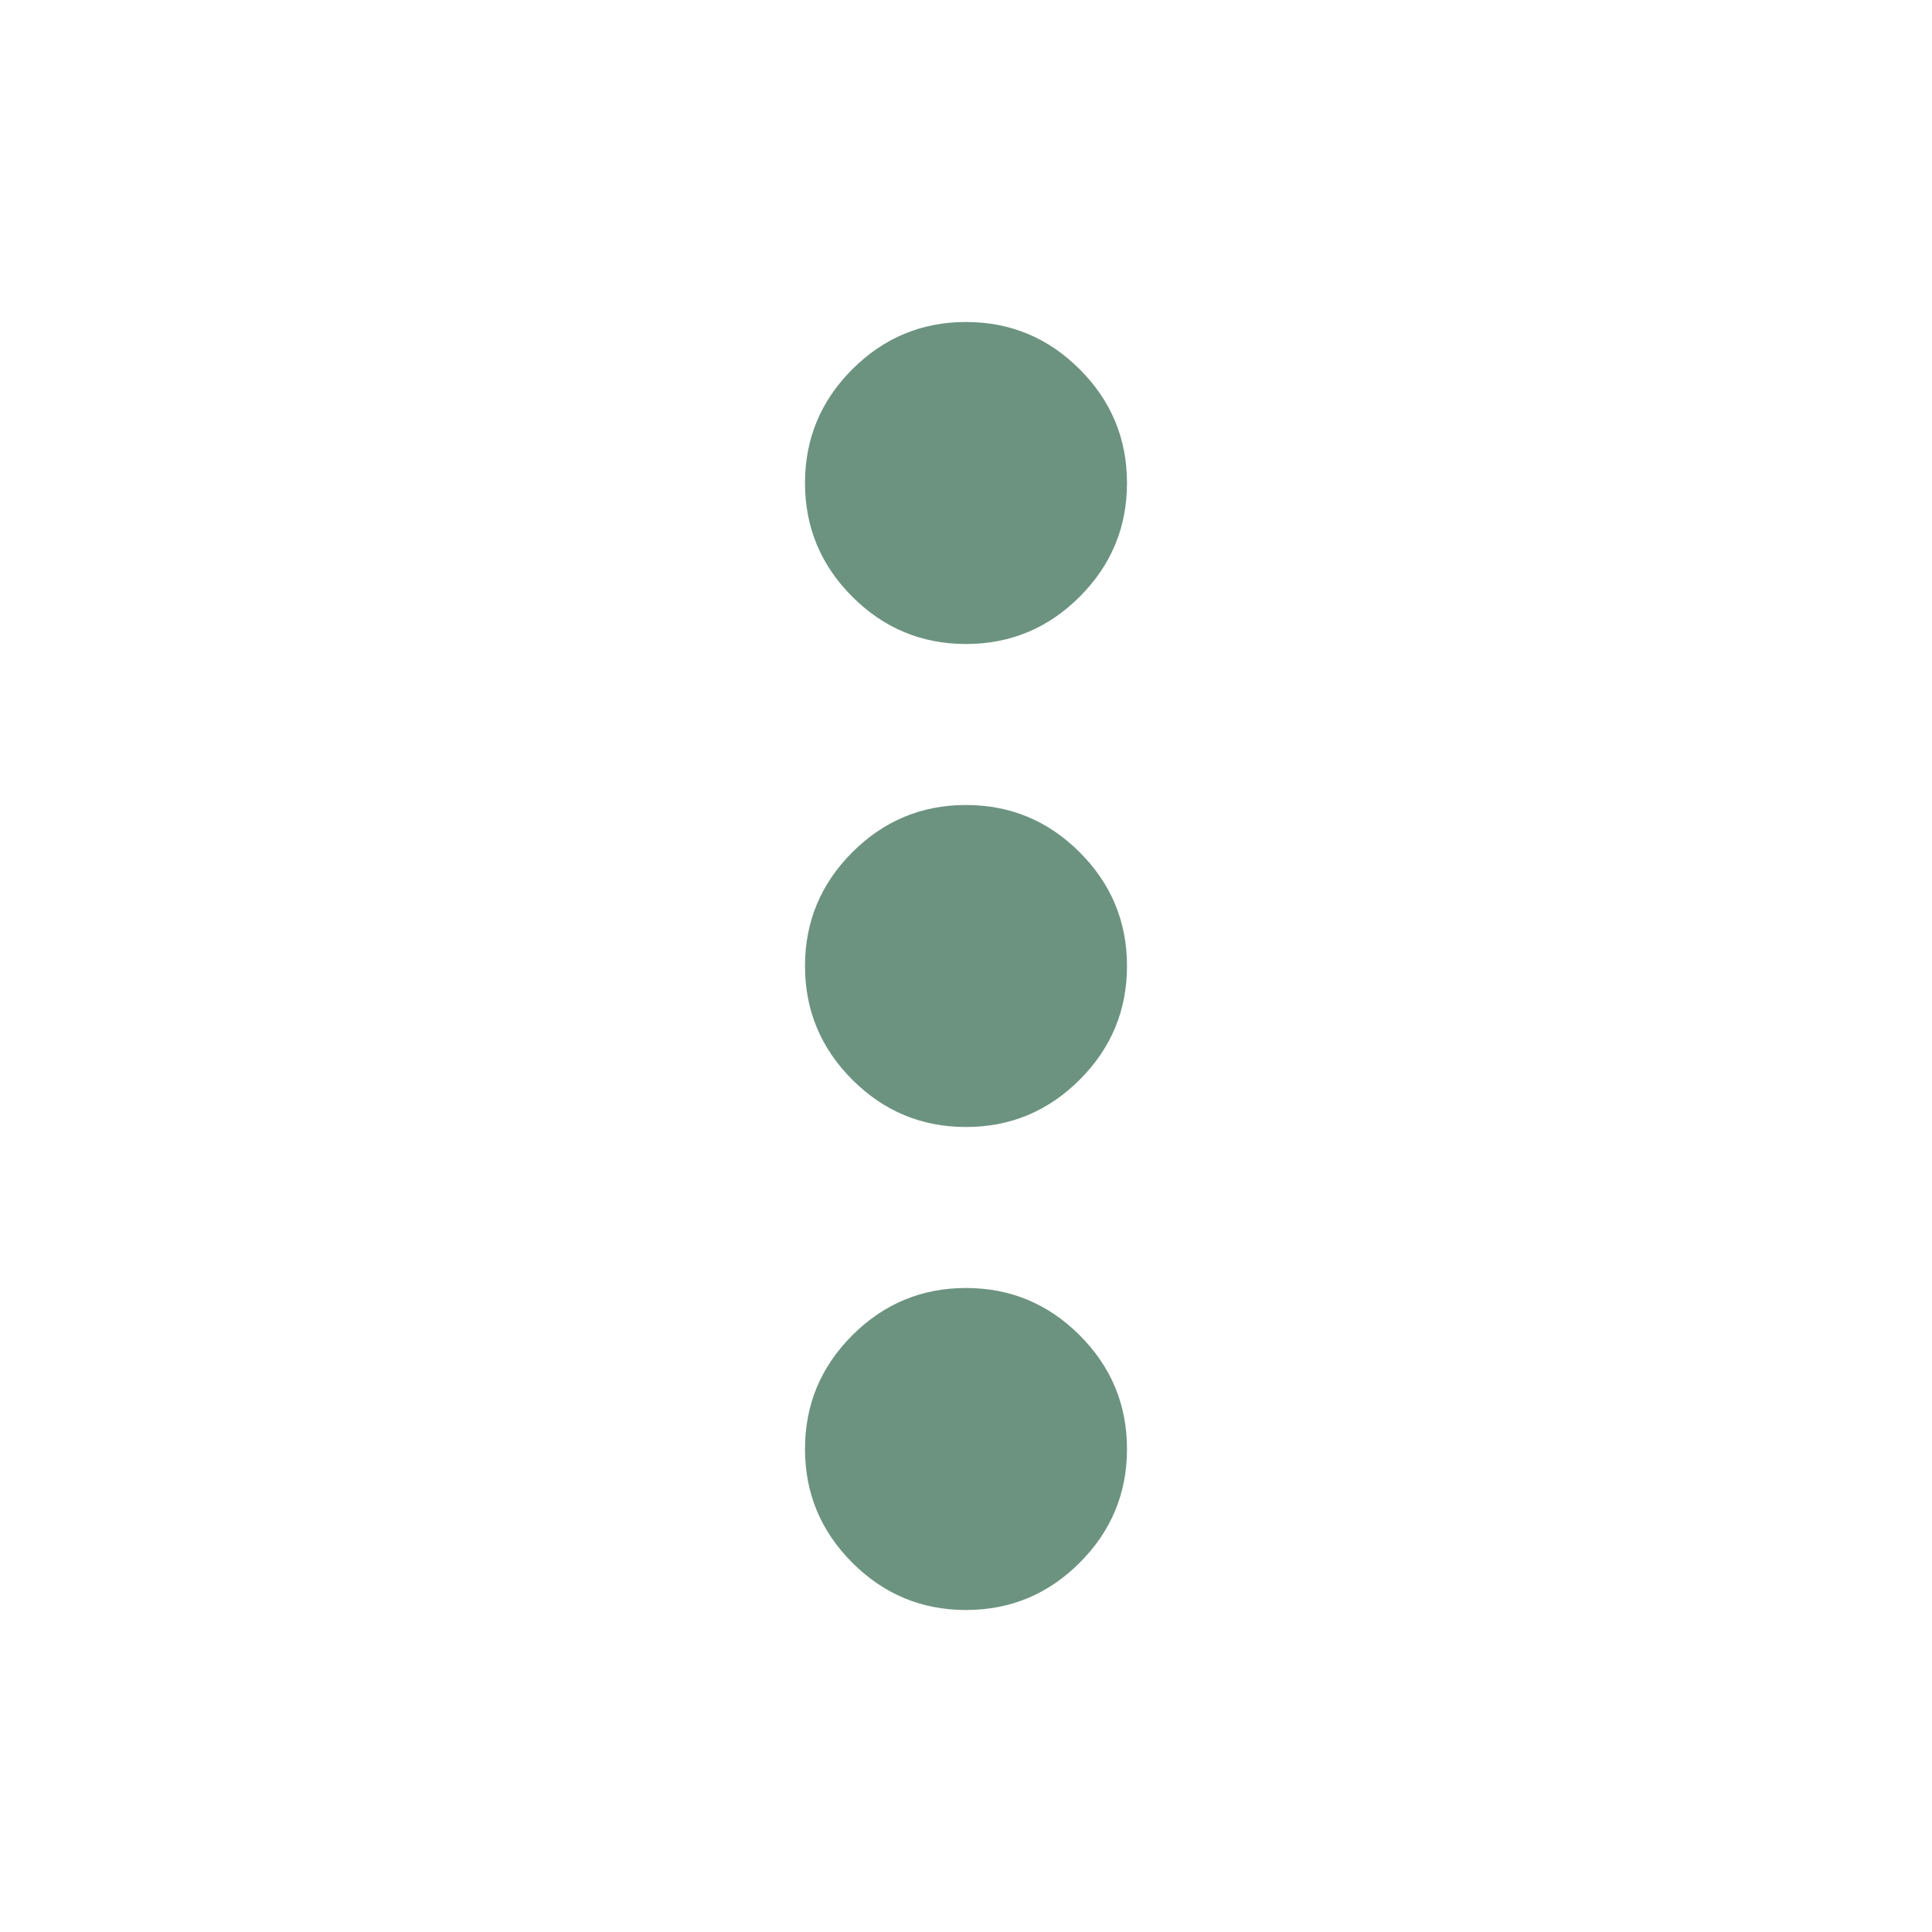
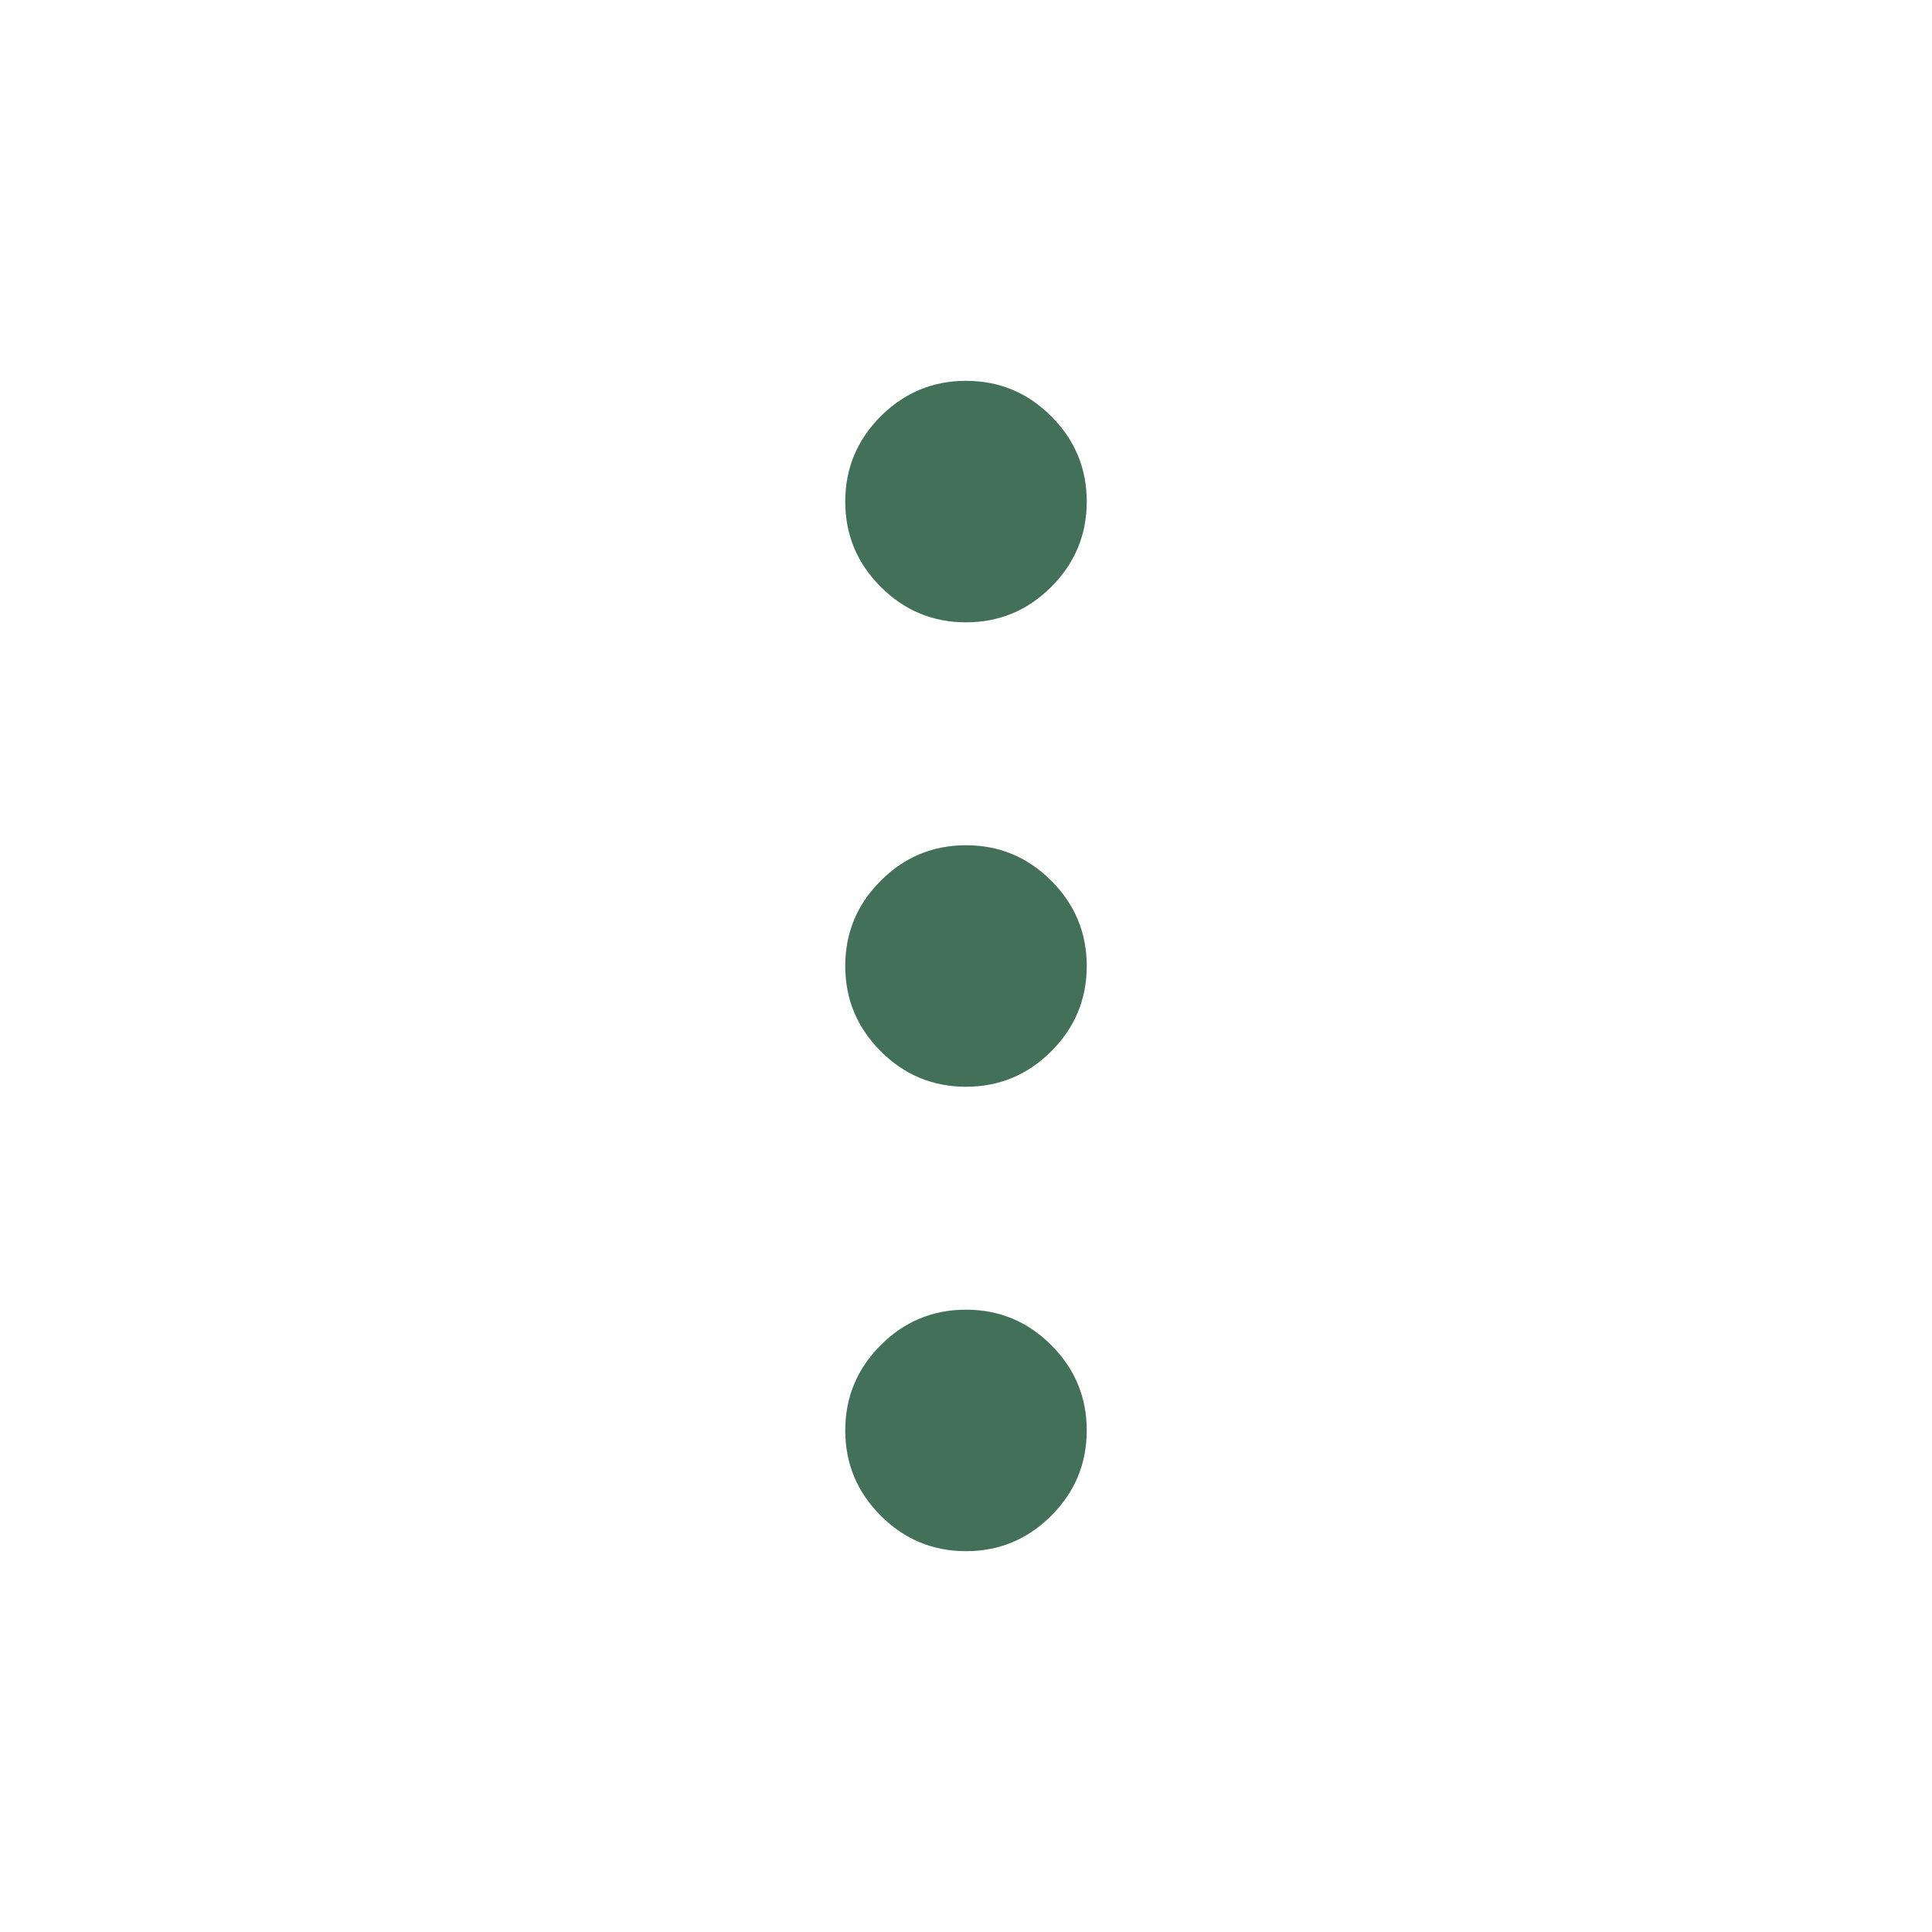
- <svg xmlns="http://www.w3.org/2000/svg" height="24px" viewBox="0 -960 960 960" width="24px" fill="hsl(150 15% 50%)">
-   <path d="M480-160q-33 0-56.5-23.5T400-240q0-33 23.5-56.5T480-320q33 0 56.5 23.5T560-240q0 33-23.5 56.5T480-160Zm0-240q-33 0-56.5-23.5T400-480q0-33 23.5-56.5T480-560q33 0 56.5 23.5T560-480q0 33-23.5 56.5T480-400Zm0-240q-33 0-56.5-23.5T400-720q0-33 23.5-56.5T480-800q33 0 56.5 23.5T560-720q0 33-23.5 56.5T480-640Z" />
+ <svg xmlns="http://www.w3.org/2000/svg" height="24px" viewBox="0 -960 960 960" width="24px" fill="hsl(150 25% 35%)">
+   <path d="M480-189.23q-24.75 0-42.37-17.63Q420-224.48 420-249.23q0-24.75 17.63-42.38 17.62-17.62 42.37-17.62 24.75 0 42.37 17.62Q540-273.98 540-249.23q0 24.75-17.63 42.37-17.62 17.63-42.37 17.63ZM480-420q-24.75 0-42.37-17.63Q420-455.25 420-480q0-24.75 17.63-42.37Q455.25-540 480-540q24.75 0 42.37 17.63Q540-504.75 540-480q0 24.75-17.63 42.37Q504.75-420 480-420Zm0-230.77q-24.75 0-42.37-17.62Q420-686.02 420-710.77q0-24.75 17.63-42.37 17.62-17.63 42.37-17.63 24.75 0 42.37 17.63Q540-735.52 540-710.77q0 24.75-17.63 42.38-17.62 17.62-42.37 17.62Z" />
</svg>
